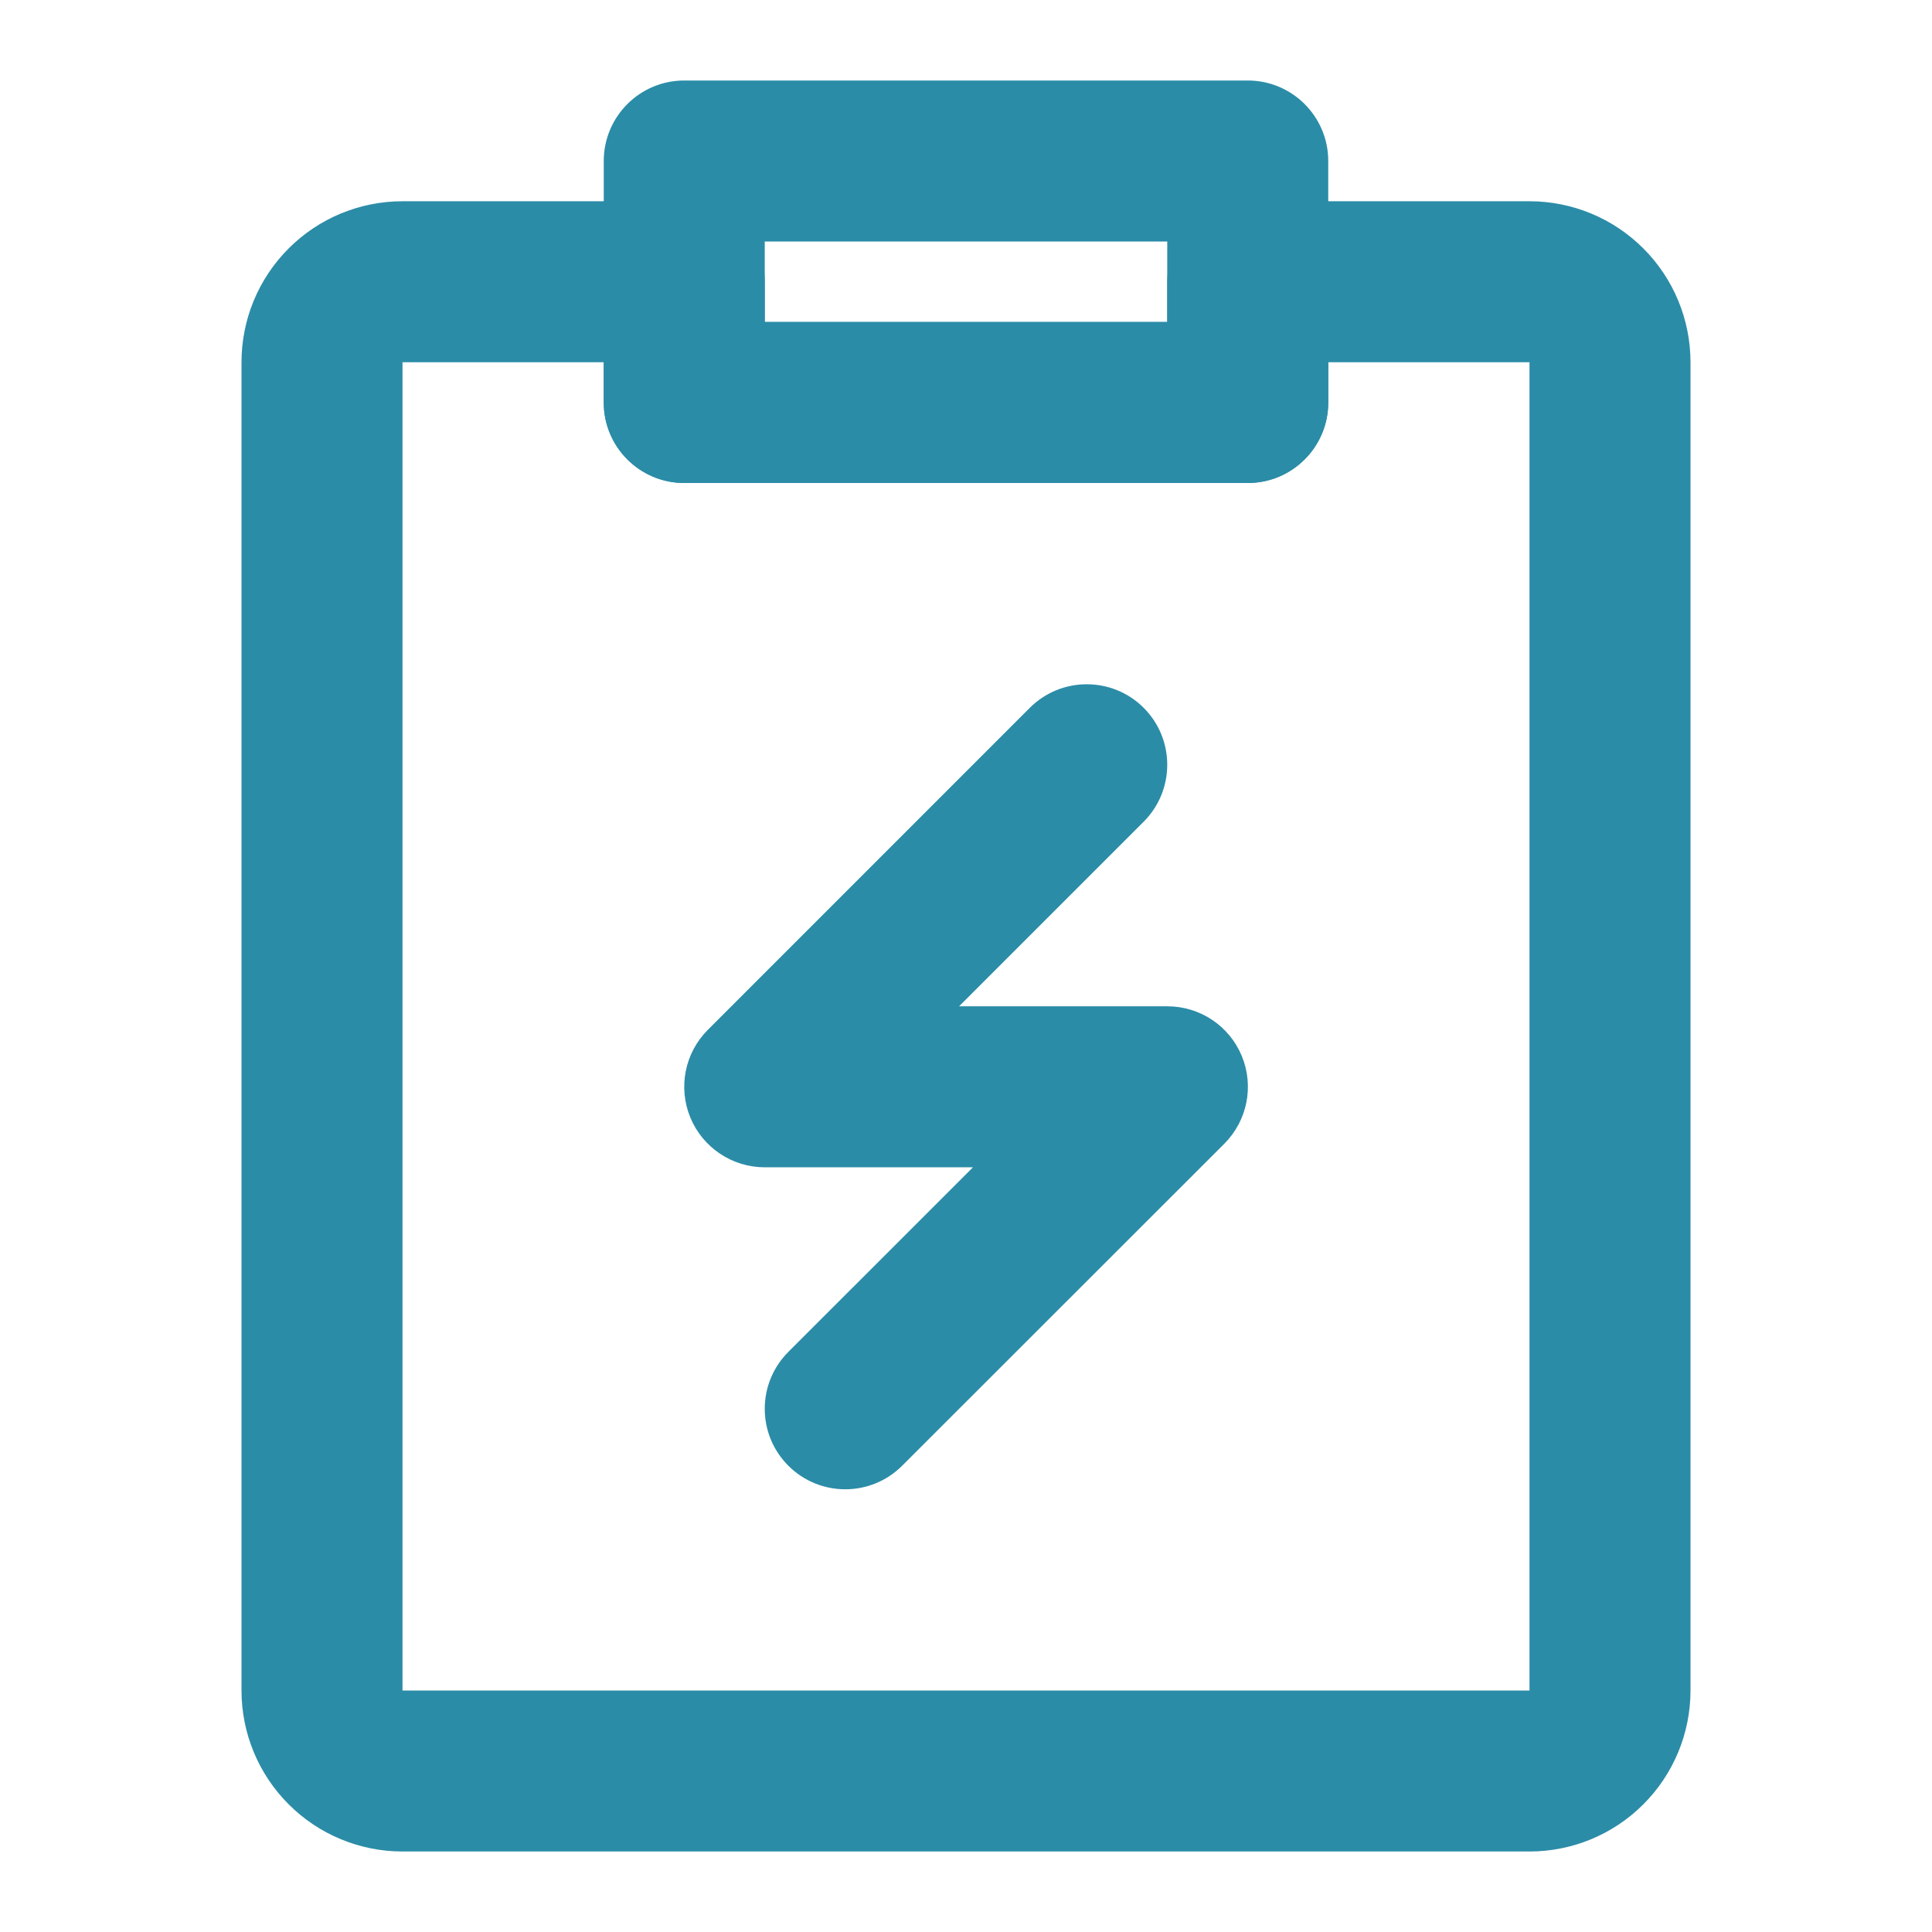
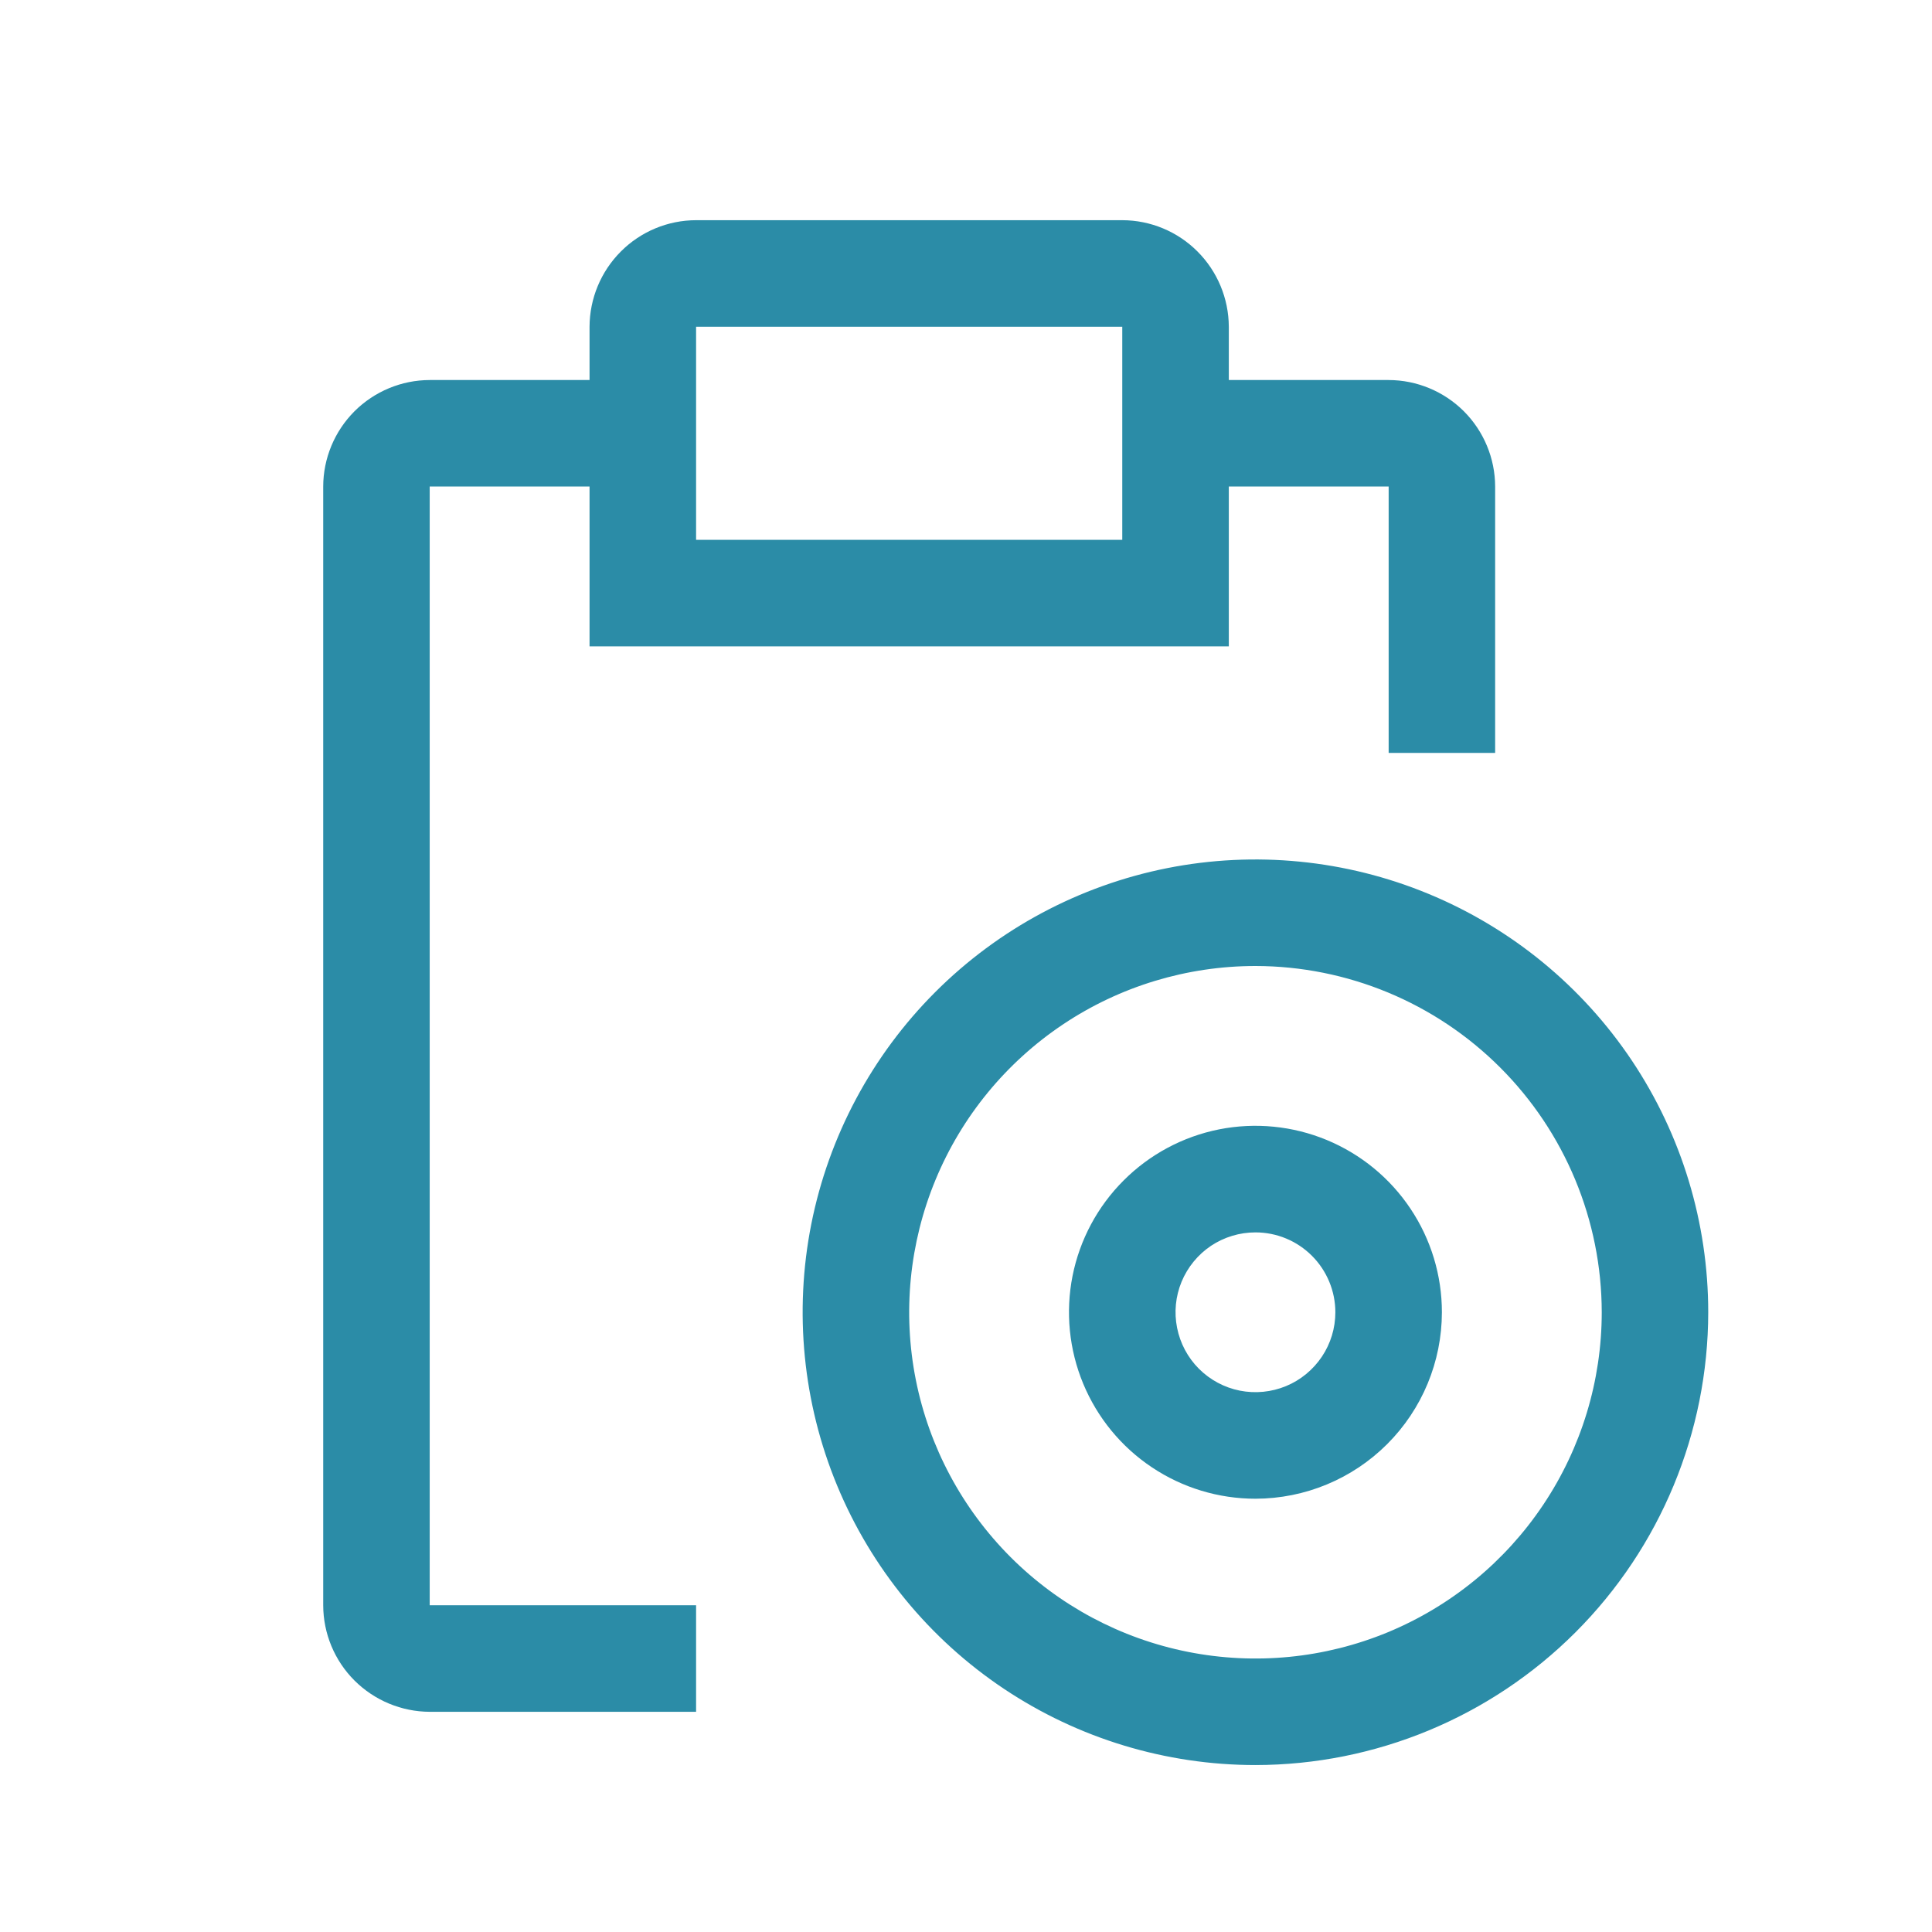
- <svg xmlns="http://www.w3.org/2000/svg" width="36" height="36" viewBox="0 0 36 36" fill="none">
-   <path fill-rule="evenodd" clip-rule="evenodd" d="M5.379 4.629C5.941 4.066 6.704 3.75 7.5 3.75H12.75C13.578 3.75 14.25 4.422 14.25 5.25V6H21.75V5.25C21.75 4.422 22.422 3.75 23.25 3.75H28.5C29.296 3.75 30.059 4.066 30.621 4.629C31.184 5.191 31.5 5.954 31.5 6.75V31.5C31.5 32.296 31.184 33.059 30.621 33.621C30.059 34.184 29.296 34.5 28.5 34.5H7.5C6.704 34.5 5.941 34.184 5.379 33.621C4.816 33.059 4.5 32.296 4.5 31.5V6.75C4.5 5.954 4.816 5.191 5.379 4.629ZM24.75 6.75V7.5C24.75 8.328 24.078 9 23.25 9H12.75C11.922 9 11.25 8.328 11.25 7.5V6.75H7.5L7.5 31.5H28.5V6.75H24.75Z" fill="#2B8CA7" />
-   <path fill-rule="evenodd" clip-rule="evenodd" d="M11.25 3C11.25 2.172 11.922 1.5 12.75 1.5H23.25C24.078 1.5 24.75 2.172 24.75 3V7.5C24.75 8.328 24.078 9 23.25 9H12.75C11.922 9 11.25 8.328 11.25 7.5V3ZM14.25 4.5V6H21.75V4.5H14.25ZM21.311 13.189C21.896 13.775 21.896 14.725 21.311 15.311L17.871 18.751H21.753C22.36 18.751 22.907 19.116 23.139 19.677C23.371 20.238 23.242 20.883 22.813 21.312L16.81 27.312C16.224 27.897 15.275 27.897 14.689 27.311C14.103 26.725 14.104 25.776 14.69 25.19L18.13 21.751H14.25C13.643 21.751 13.096 21.385 12.864 20.825C12.632 20.264 12.76 19.619 13.189 19.19L19.189 13.189C19.775 12.604 20.725 12.604 21.311 13.189Z" fill="#2B8CA7" />
+ <svg xmlns="http://www.w3.org/2000/svg" width="34" height="34" viewBox="0 0 34 34" fill="none">
+   <path d="M22.094 26.375C21.445 26.375 20.81 26.183 20.271 25.822C19.731 25.462 19.311 24.949 19.062 24.349C18.814 23.75 18.749 23.09 18.875 22.454C19.002 21.817 19.315 21.232 19.774 20.774C20.232 20.315 20.817 20.002 21.454 19.875C22.09 19.749 22.75 19.814 23.349 20.062C23.949 20.311 24.462 20.731 24.822 21.271C25.183 21.81 25.375 22.445 25.375 23.094C25.374 23.964 25.028 24.798 24.413 25.413C23.798 26.028 22.964 26.374 22.094 26.375ZM22.094 21.688C21.816 21.688 21.544 21.77 21.312 21.924C21.081 22.079 20.901 22.299 20.794 22.556C20.688 22.813 20.66 23.095 20.715 23.368C20.769 23.641 20.903 23.892 21.099 24.088C21.296 24.285 21.547 24.419 21.819 24.473C22.092 24.527 22.375 24.499 22.632 24.393C22.889 24.287 23.108 24.106 23.263 23.875C23.418 23.644 23.5 23.372 23.5 23.094C23.5 22.721 23.351 22.363 23.088 22.1C22.824 21.836 22.467 21.688 22.094 21.688Z" fill="#2B8CA7" />
+   <path d="M22.094 31.062C20.518 31.062 18.977 30.595 17.667 29.72C16.356 28.844 15.335 27.599 14.732 26.143C14.129 24.687 13.971 23.085 14.278 21.539C14.586 19.993 15.345 18.573 16.459 17.459C17.573 16.345 18.993 15.586 20.539 15.278C22.085 14.971 23.687 15.129 25.143 15.732C26.599 16.335 27.844 17.356 28.72 18.667C29.595 19.977 30.062 21.518 30.062 23.094C30.06 25.206 29.22 27.232 27.726 28.726C26.232 30.22 24.206 31.06 22.094 31.062ZM22.094 17C20.889 17 19.71 17.357 18.708 18.027C17.706 18.697 16.925 19.648 16.464 20.762C16.003 21.875 15.882 23.101 16.117 24.283C16.352 25.465 16.933 26.55 17.785 27.403C18.637 28.255 19.723 28.835 20.905 29.07C22.087 29.305 23.312 29.185 24.426 28.724C25.539 28.262 26.491 27.481 27.16 26.479C27.83 25.477 28.188 24.299 28.188 23.094C28.186 21.478 27.543 19.929 26.401 18.787C25.258 17.644 23.709 17.002 22.094 17Z" fill="#2B8CA7" />
+   <path d="M24.438 6.688H21.625V5.75C21.623 5.253 21.425 4.777 21.074 4.426C20.723 4.074 20.247 3.876 19.75 3.875H12.25C11.753 3.876 11.277 4.074 10.926 4.426C10.575 4.777 10.377 5.253 10.375 5.75V6.688H7.562C7.066 6.689 6.59 6.887 6.238 7.238C5.887 7.59 5.689 8.066 5.688 8.562V28.25C5.689 28.747 5.887 29.223 6.238 29.574C6.59 29.925 7.066 30.123 7.562 30.125H12.25V28.25H7.562V8.562H10.375V11.375H21.625V8.562H24.438V13.25H26.312V8.562C26.311 8.066 26.113 7.59 25.762 7.238C25.41 6.887 24.934 6.689 24.438 6.688ZM19.75 9.5H12.25V5.75H19.75V9.5Z" fill="#2B8CA7" />
</svg>
